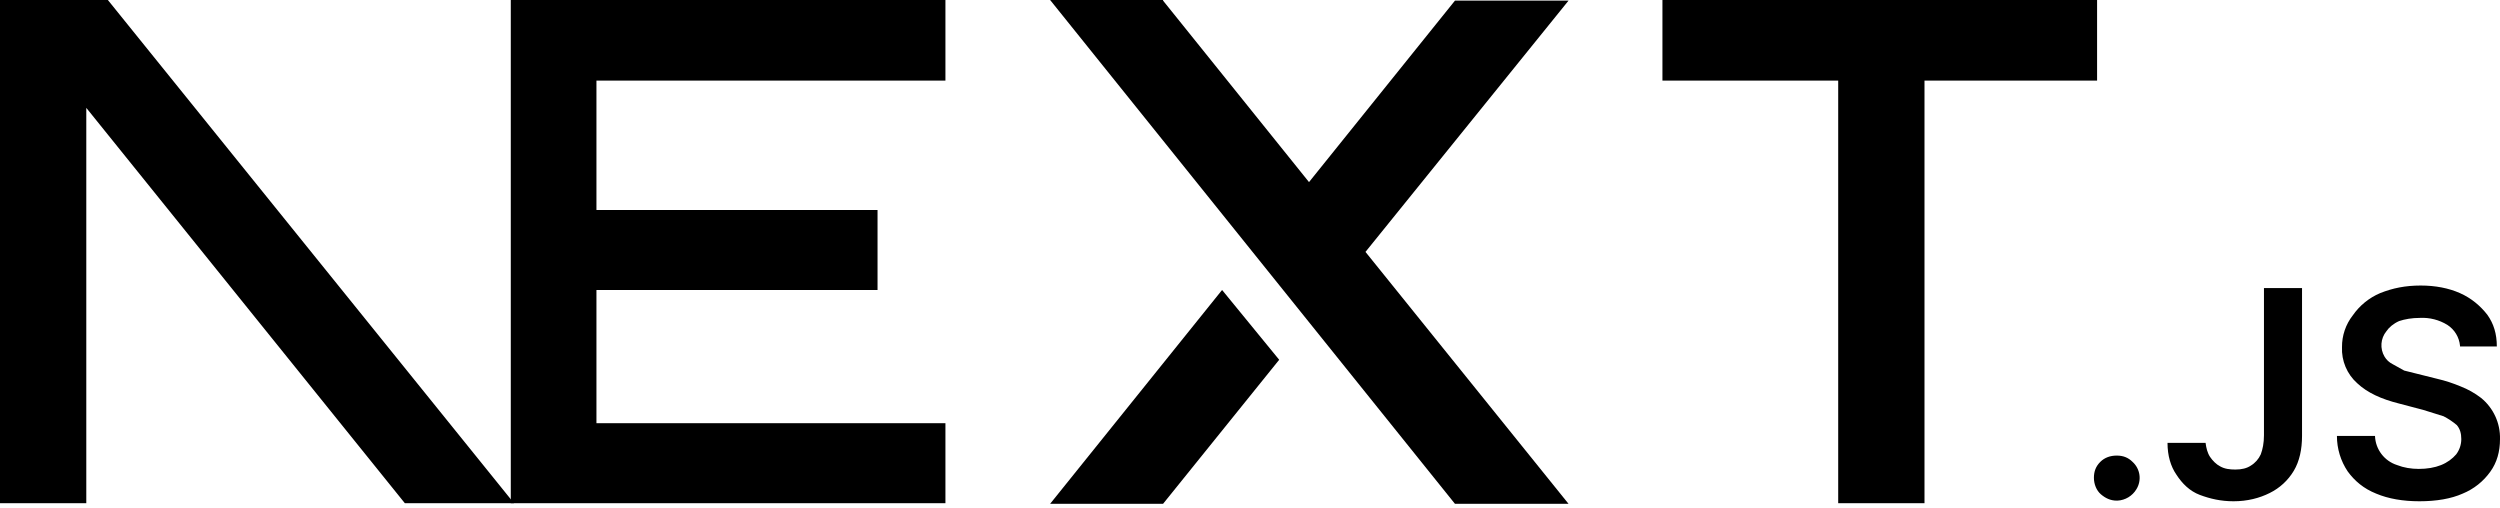
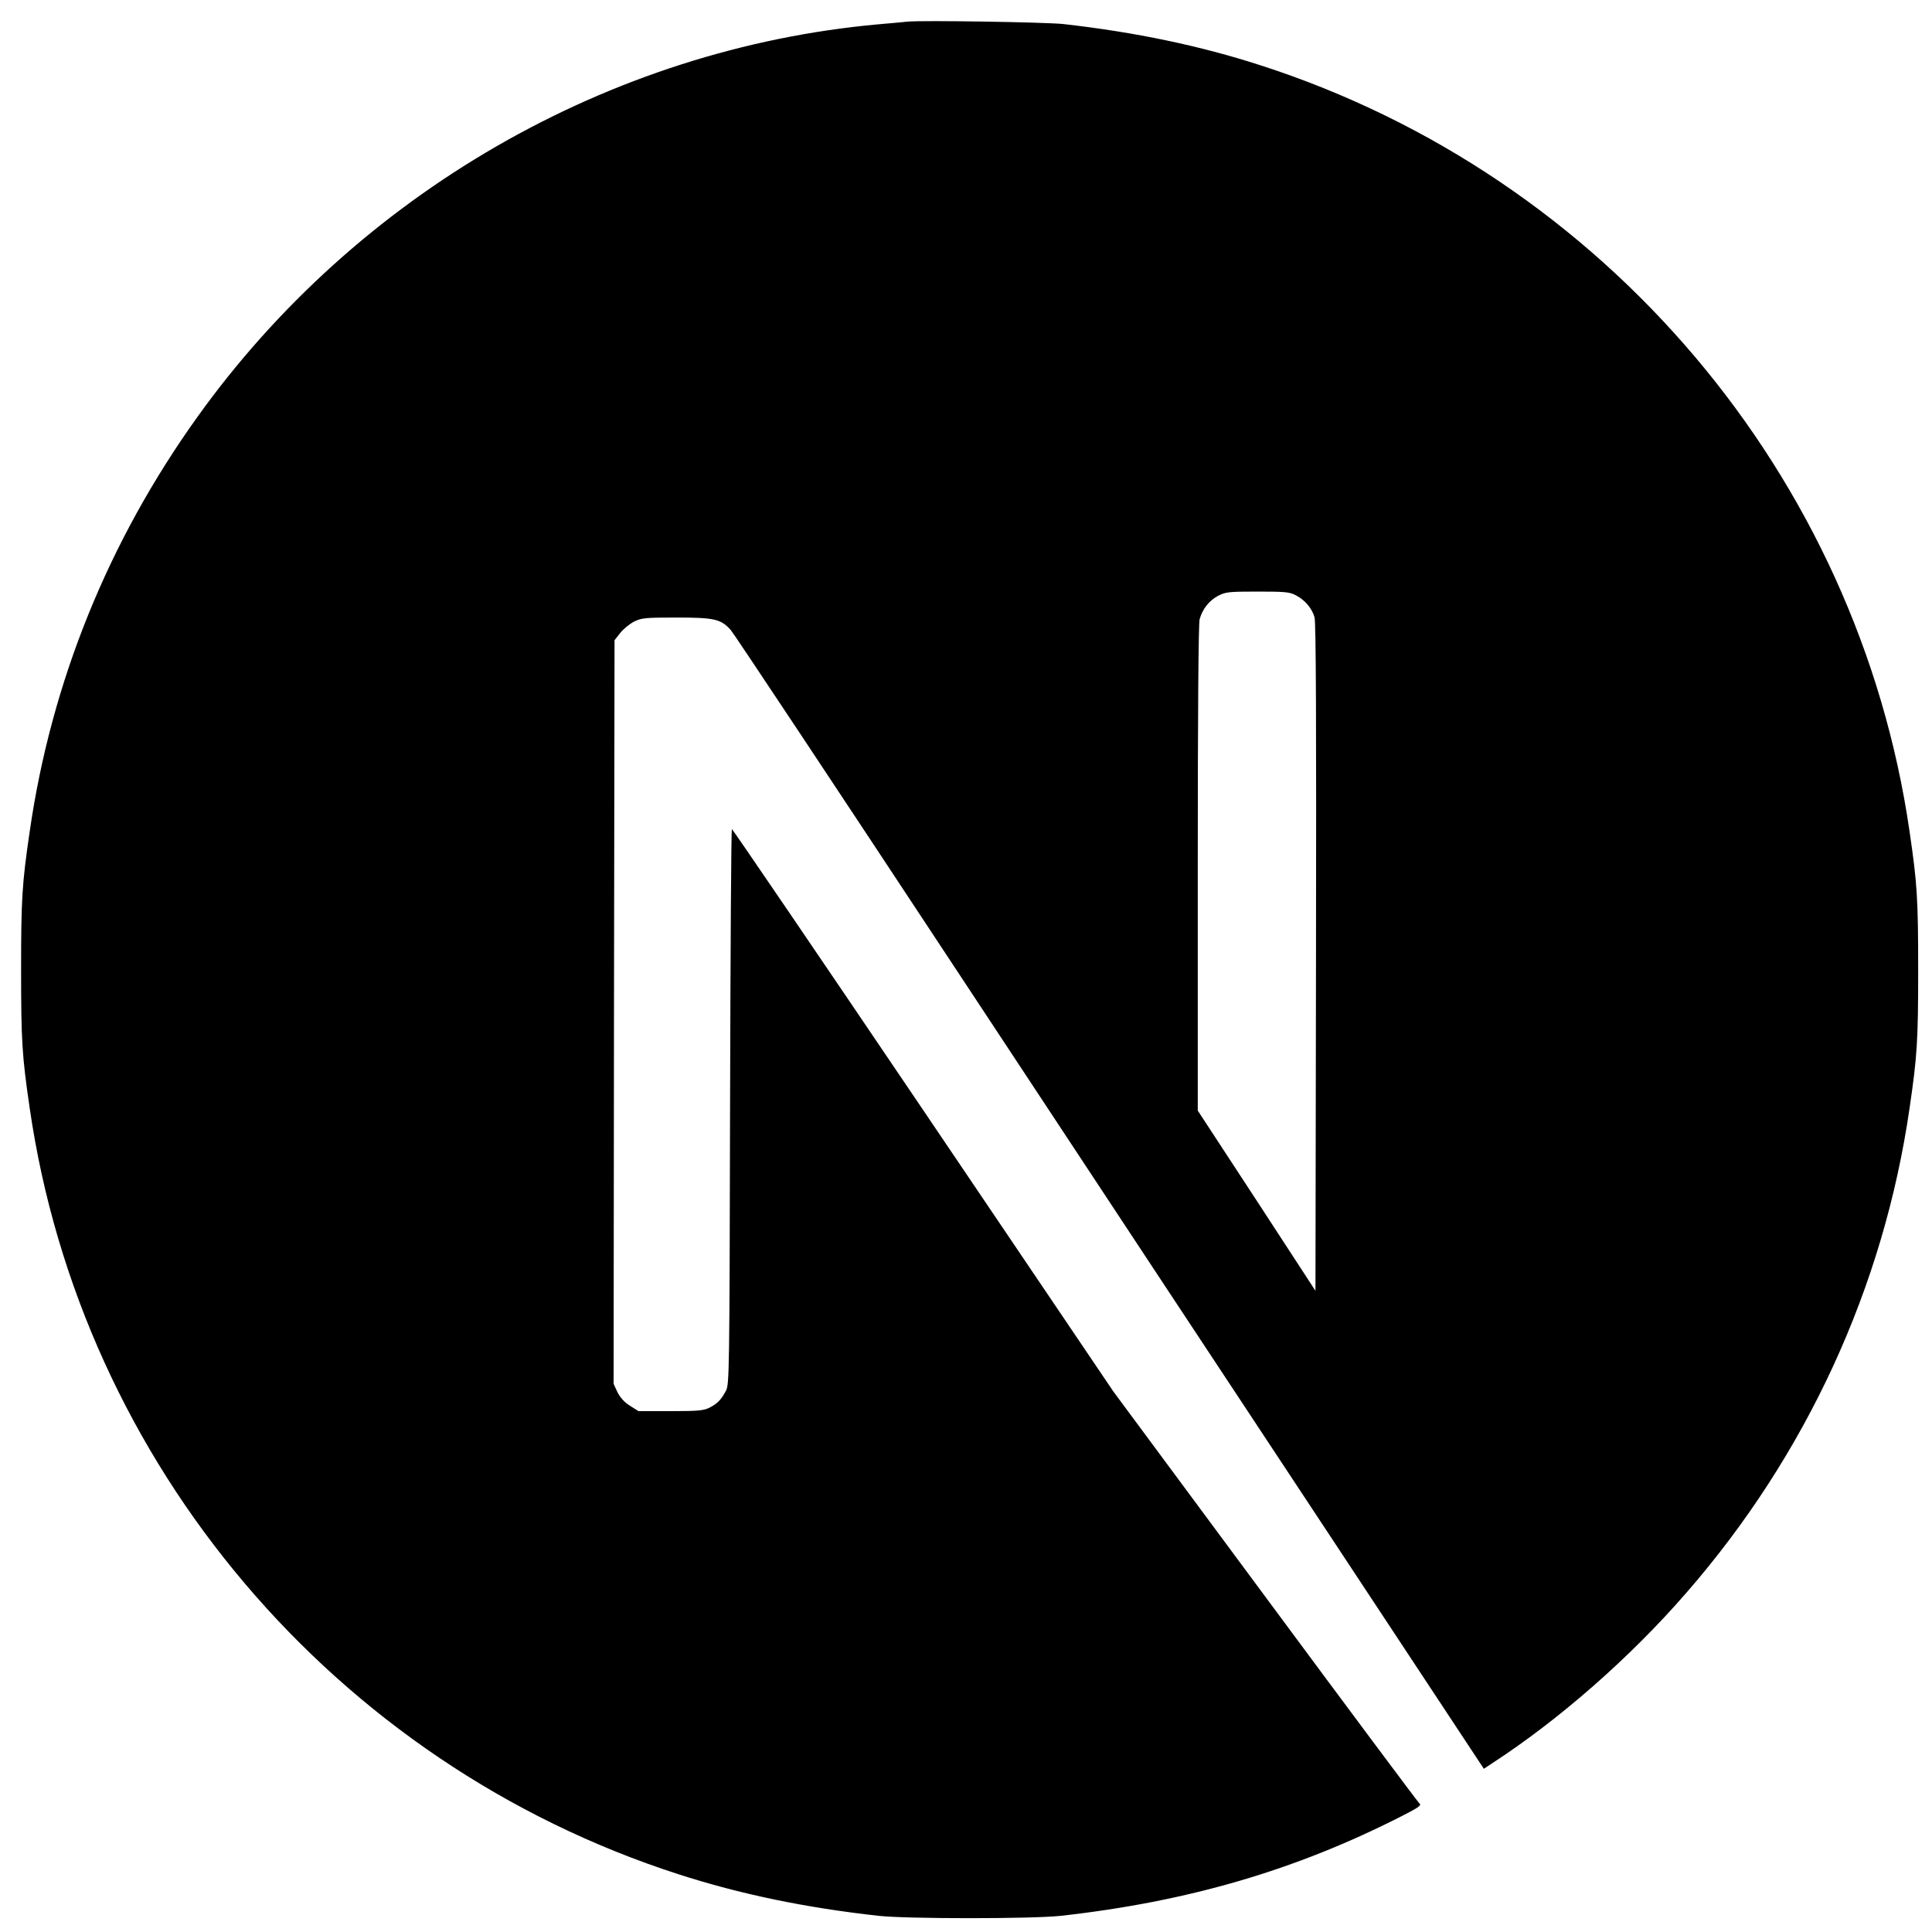
- <svg xmlns="http://www.w3.org/2000/svg" fill="none" viewBox="0 0 394 80">
-   <path fill="#000" d="M262 0h68.5v12.7h-27.2v66.6h-13.6V12.7H262V0ZM149 0v12.7H94v20.4h44.3v12.6H94v21h55v12.6H80.5V0h68.7zm34.3 0h-17.8l63.8 79.4h17.9l-32-39.7 32-39.6h-17.9l-23 28.6-23-28.6zm18.3 56.7-9-11-27.1 33.7h17.8l18.3-22.7z" />
-   <path fill="#000" d="M81 79.3 17 0H0v79.3h13.6V17l50.2 62.3H81Zm252.6-.4c-1 0-1.8-.4-2.5-1s-1.1-1.6-1.1-2.6.3-1.8 1-2.5 1.6-1 2.6-1 1.8.3 2.5 1a3.4 3.4 0 0 1 .6 4.3 3.7 3.7 0 0 1-3 1.8zm23.2-33.5h6v23.3c0 2.1-.4 4-1.3 5.5a9.1 9.1 0 0 1-3.8 3.5c-1.6.8-3.5 1.3-5.7 1.3-2 0-3.7-.4-5.3-1s-2.8-1.8-3.7-3.2c-.9-1.3-1.4-3-1.4-5h6c.1.8.3 1.6.7 2.2s1 1.2 1.6 1.5c.7.4 1.5.5 2.4.5 1 0 1.8-.2 2.4-.6a4 4 0 0 0 1.6-1.8c.3-.8.5-1.8.5-3V45.5zm30.9 9.1a4.4 4.4 0 0 0-2-3.3 7.5 7.5 0 0 0-4.3-1.1c-1.3 0-2.4.2-3.3.5-.9.4-1.6 1-2 1.6a3.5 3.5 0 0 0-.3 4c.3.5.7.9 1.3 1.2l1.8 1 2 .5 3.2.8c1.3.3 2.5.7 3.7 1.2a13 13 0 0 1 3.2 1.8 8.1 8.1 0 0 1 3 6.5c0 2-.5 3.7-1.5 5.1a10 10 0 0 1-4.4 3.5c-1.8.8-4.1 1.2-6.8 1.2-2.6 0-4.9-.4-6.8-1.2-2-.8-3.4-2-4.5-3.5a10 10 0 0 1-1.7-5.6h6a5 5 0 0 0 3.5 4.6c1 .4 2.2.6 3.4.6 1.3 0 2.5-.2 3.5-.6 1-.4 1.8-1 2.4-1.7a4 4 0 0 0 .8-2.4c0-.9-.2-1.6-.7-2.2a11 11 0 0 0-2.1-1.4l-3.2-1-3.8-1c-2.8-.7-5-1.7-6.6-3.2a7.2 7.2 0 0 1-2.4-5.7 8 8 0 0 1 1.7-5 10 10 0 0 1 4.3-3.5c2-.8 4-1.2 6.4-1.2 2.3 0 4.4.4 6.2 1.2 1.8.8 3.2 2 4.3 3.4 1 1.4 1.5 3 1.5 5h-5.8z" />
+ <svg xmlns="http://www.w3.org/2000/svg" width="45" height="45" viewBox="0 0 25 25" fill="">
+   <g clip-path="url(#clip0_3307_1736)">
+     <path d="M11.743 0.28C11.691 0.285 11.523 0.302 11.371 0.314C7.885 0.628 4.619 2.509 2.551 5.4C1.399 7.008 0.662 8.831 0.384 10.762C0.285 11.437 0.273 11.636 0.273 12.55C0.273 13.464 0.285 13.663 0.384 14.337C1.051 18.946 4.331 22.818 8.78 24.253C9.576 24.51 10.416 24.685 11.371 24.791C11.743 24.831 13.351 24.831 13.723 24.791C15.371 24.608 16.768 24.2 18.145 23.497C18.356 23.389 18.397 23.361 18.368 23.337C18.349 23.322 17.449 22.115 16.37 20.657L14.407 18.006L11.947 14.366C10.594 12.365 9.48 10.729 9.471 10.729C9.461 10.726 9.452 12.343 9.447 14.318C9.44 17.775 9.437 17.914 9.394 17.996C9.332 18.113 9.284 18.162 9.183 18.214C9.106 18.253 9.039 18.26 8.677 18.26H8.262L8.151 18.19C8.079 18.145 8.026 18.085 7.99 18.015L7.94 17.907L7.945 13.097L7.952 8.284L8.026 8.19C8.065 8.14 8.146 8.075 8.204 8.044C8.302 7.996 8.341 7.991 8.756 7.991C9.245 7.991 9.327 8.011 9.454 8.15C9.49 8.188 10.822 10.194 12.415 12.61C14.008 15.026 16.187 18.325 17.257 19.944L19.201 22.888L19.299 22.823C20.171 22.257 21.092 21.451 21.821 20.611C23.374 18.828 24.375 16.655 24.71 14.337C24.809 13.663 24.821 13.464 24.821 12.55C24.821 11.636 24.809 11.437 24.71 10.762C24.043 6.154 20.763 2.281 16.314 0.846C15.53 0.592 14.695 0.417 13.759 0.311C13.528 0.287 11.942 0.261 11.743 0.28ZM16.768 7.703C16.883 7.761 16.977 7.871 17.01 7.987C17.029 8.049 17.034 9.383 17.029 12.389L17.022 16.703L16.262 15.537L15.499 14.371V11.235C15.499 9.208 15.508 8.068 15.523 8.013C15.561 7.879 15.645 7.773 15.76 7.711C15.858 7.66 15.895 7.655 16.271 7.655C16.626 7.655 16.689 7.66 16.768 7.703Z" fill="black" />
+   </g>
+   <defs>
+     <clipPath id="clip0_3307_1736">
+       <rect width="44.547" height="44.547" fill="black" transform="translate(0.273438 0.273682)" />
+     </clipPath>
+   </defs>
</svg>
